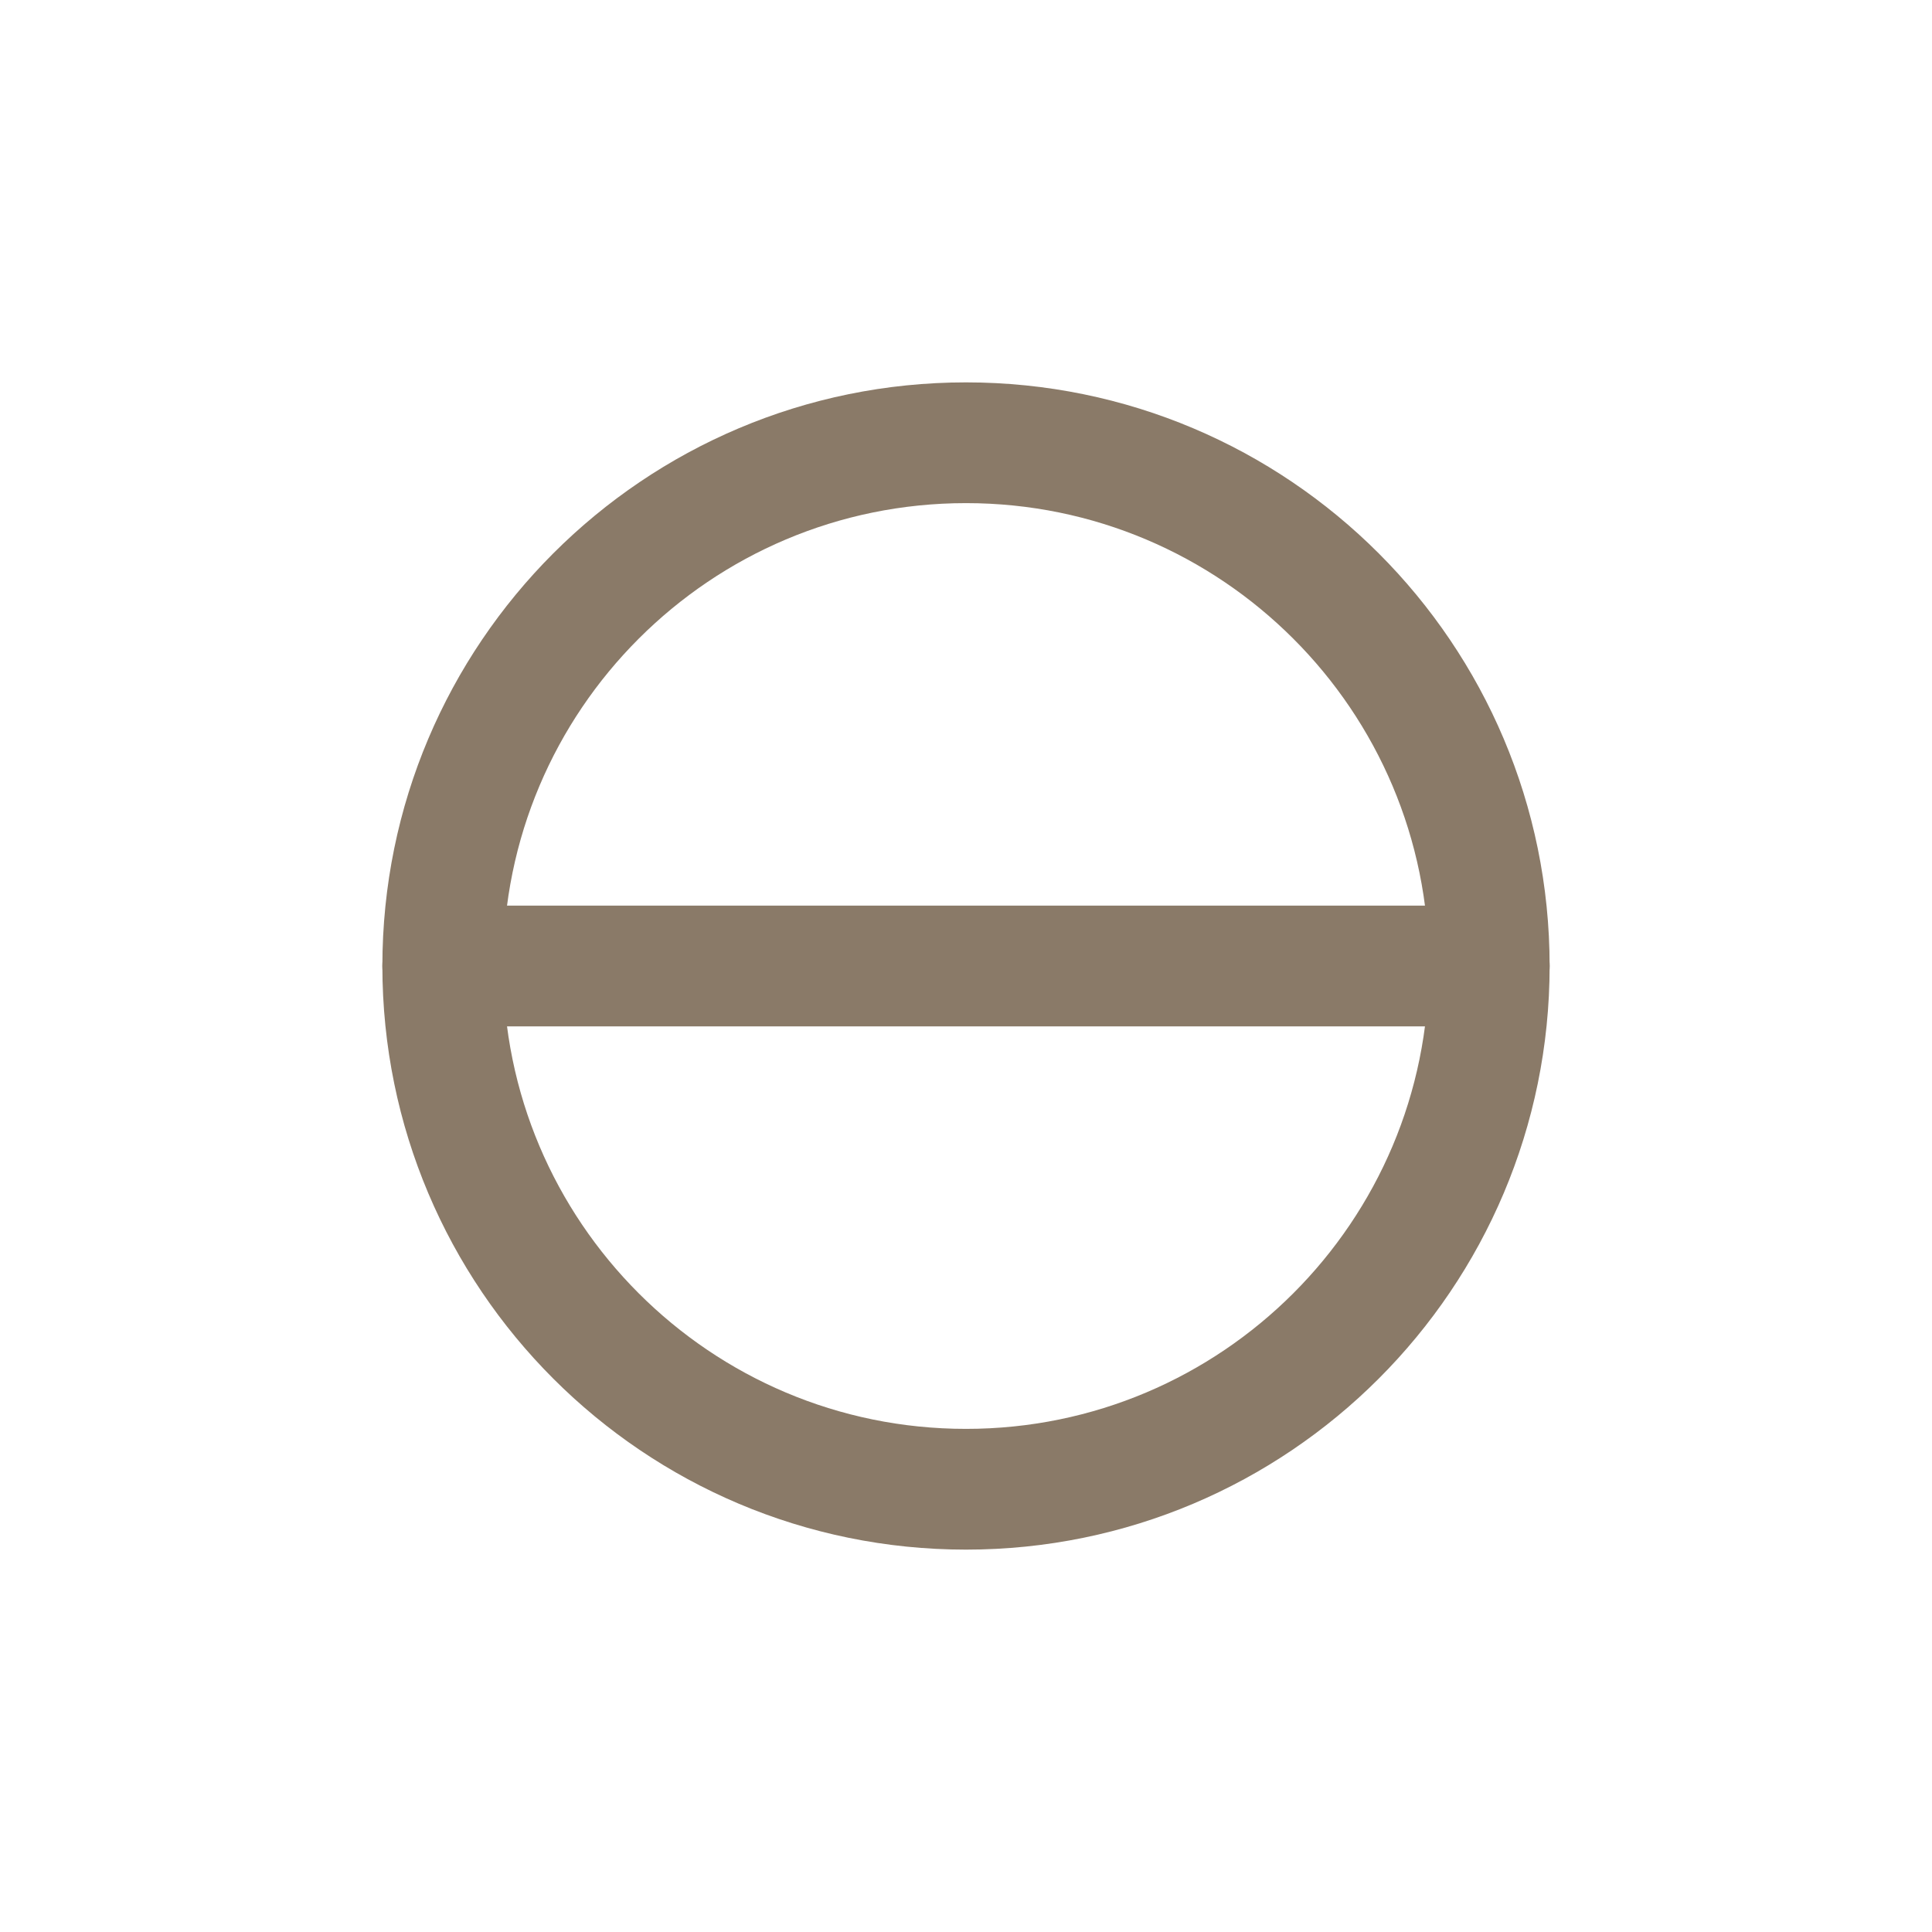
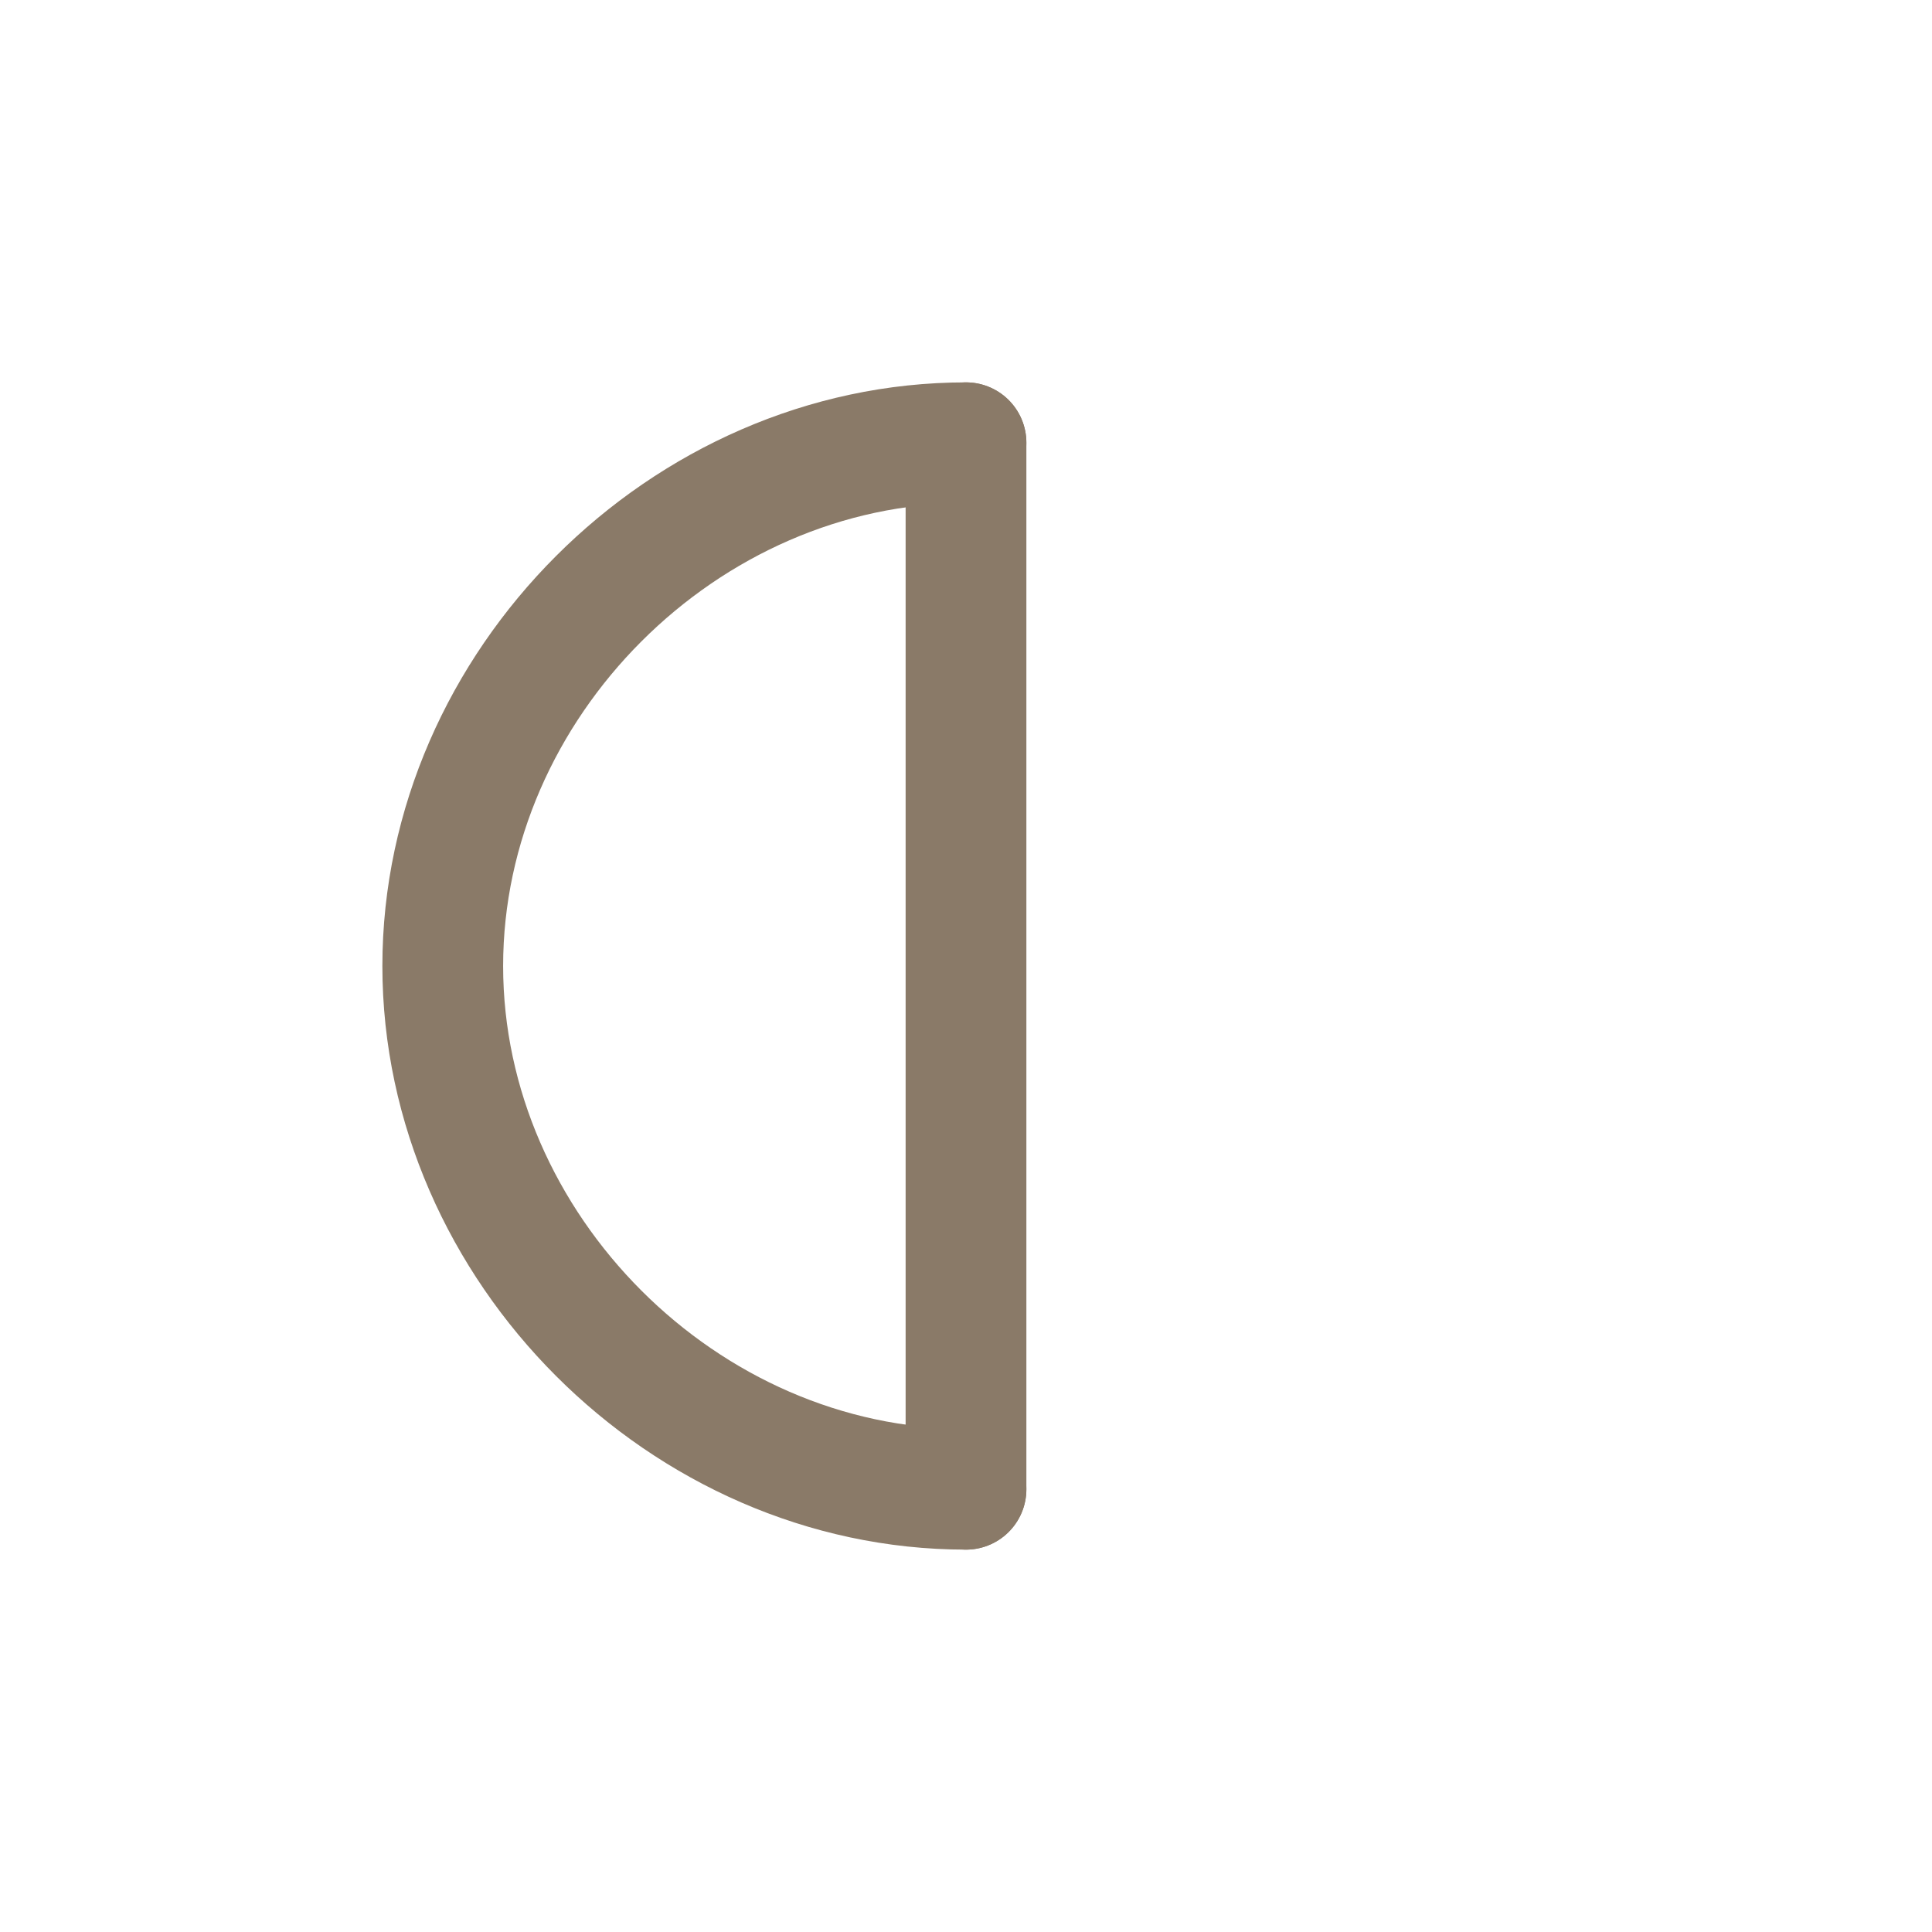
<svg xmlns="http://www.w3.org/2000/svg" viewBox="0 0 24 24" fill="none" stroke="#8a7a68" stroke-width="1.5" stroke-linecap="round" stroke-linejoin="round">
-   <circle cx="12" cy="12" r="6.5" />
-   <line x1="5.5" y1="12" x2="18.5" y2="12" />
+   <line x1="12" y1="5.5" x2="12" y2="18.5" />
+   <path d="M12 5.5            C8.5 5.5  5.5 8.5  5.5 12.0            C5.5 15.5  8.5 18.5  12 18.5" />
</svg>
